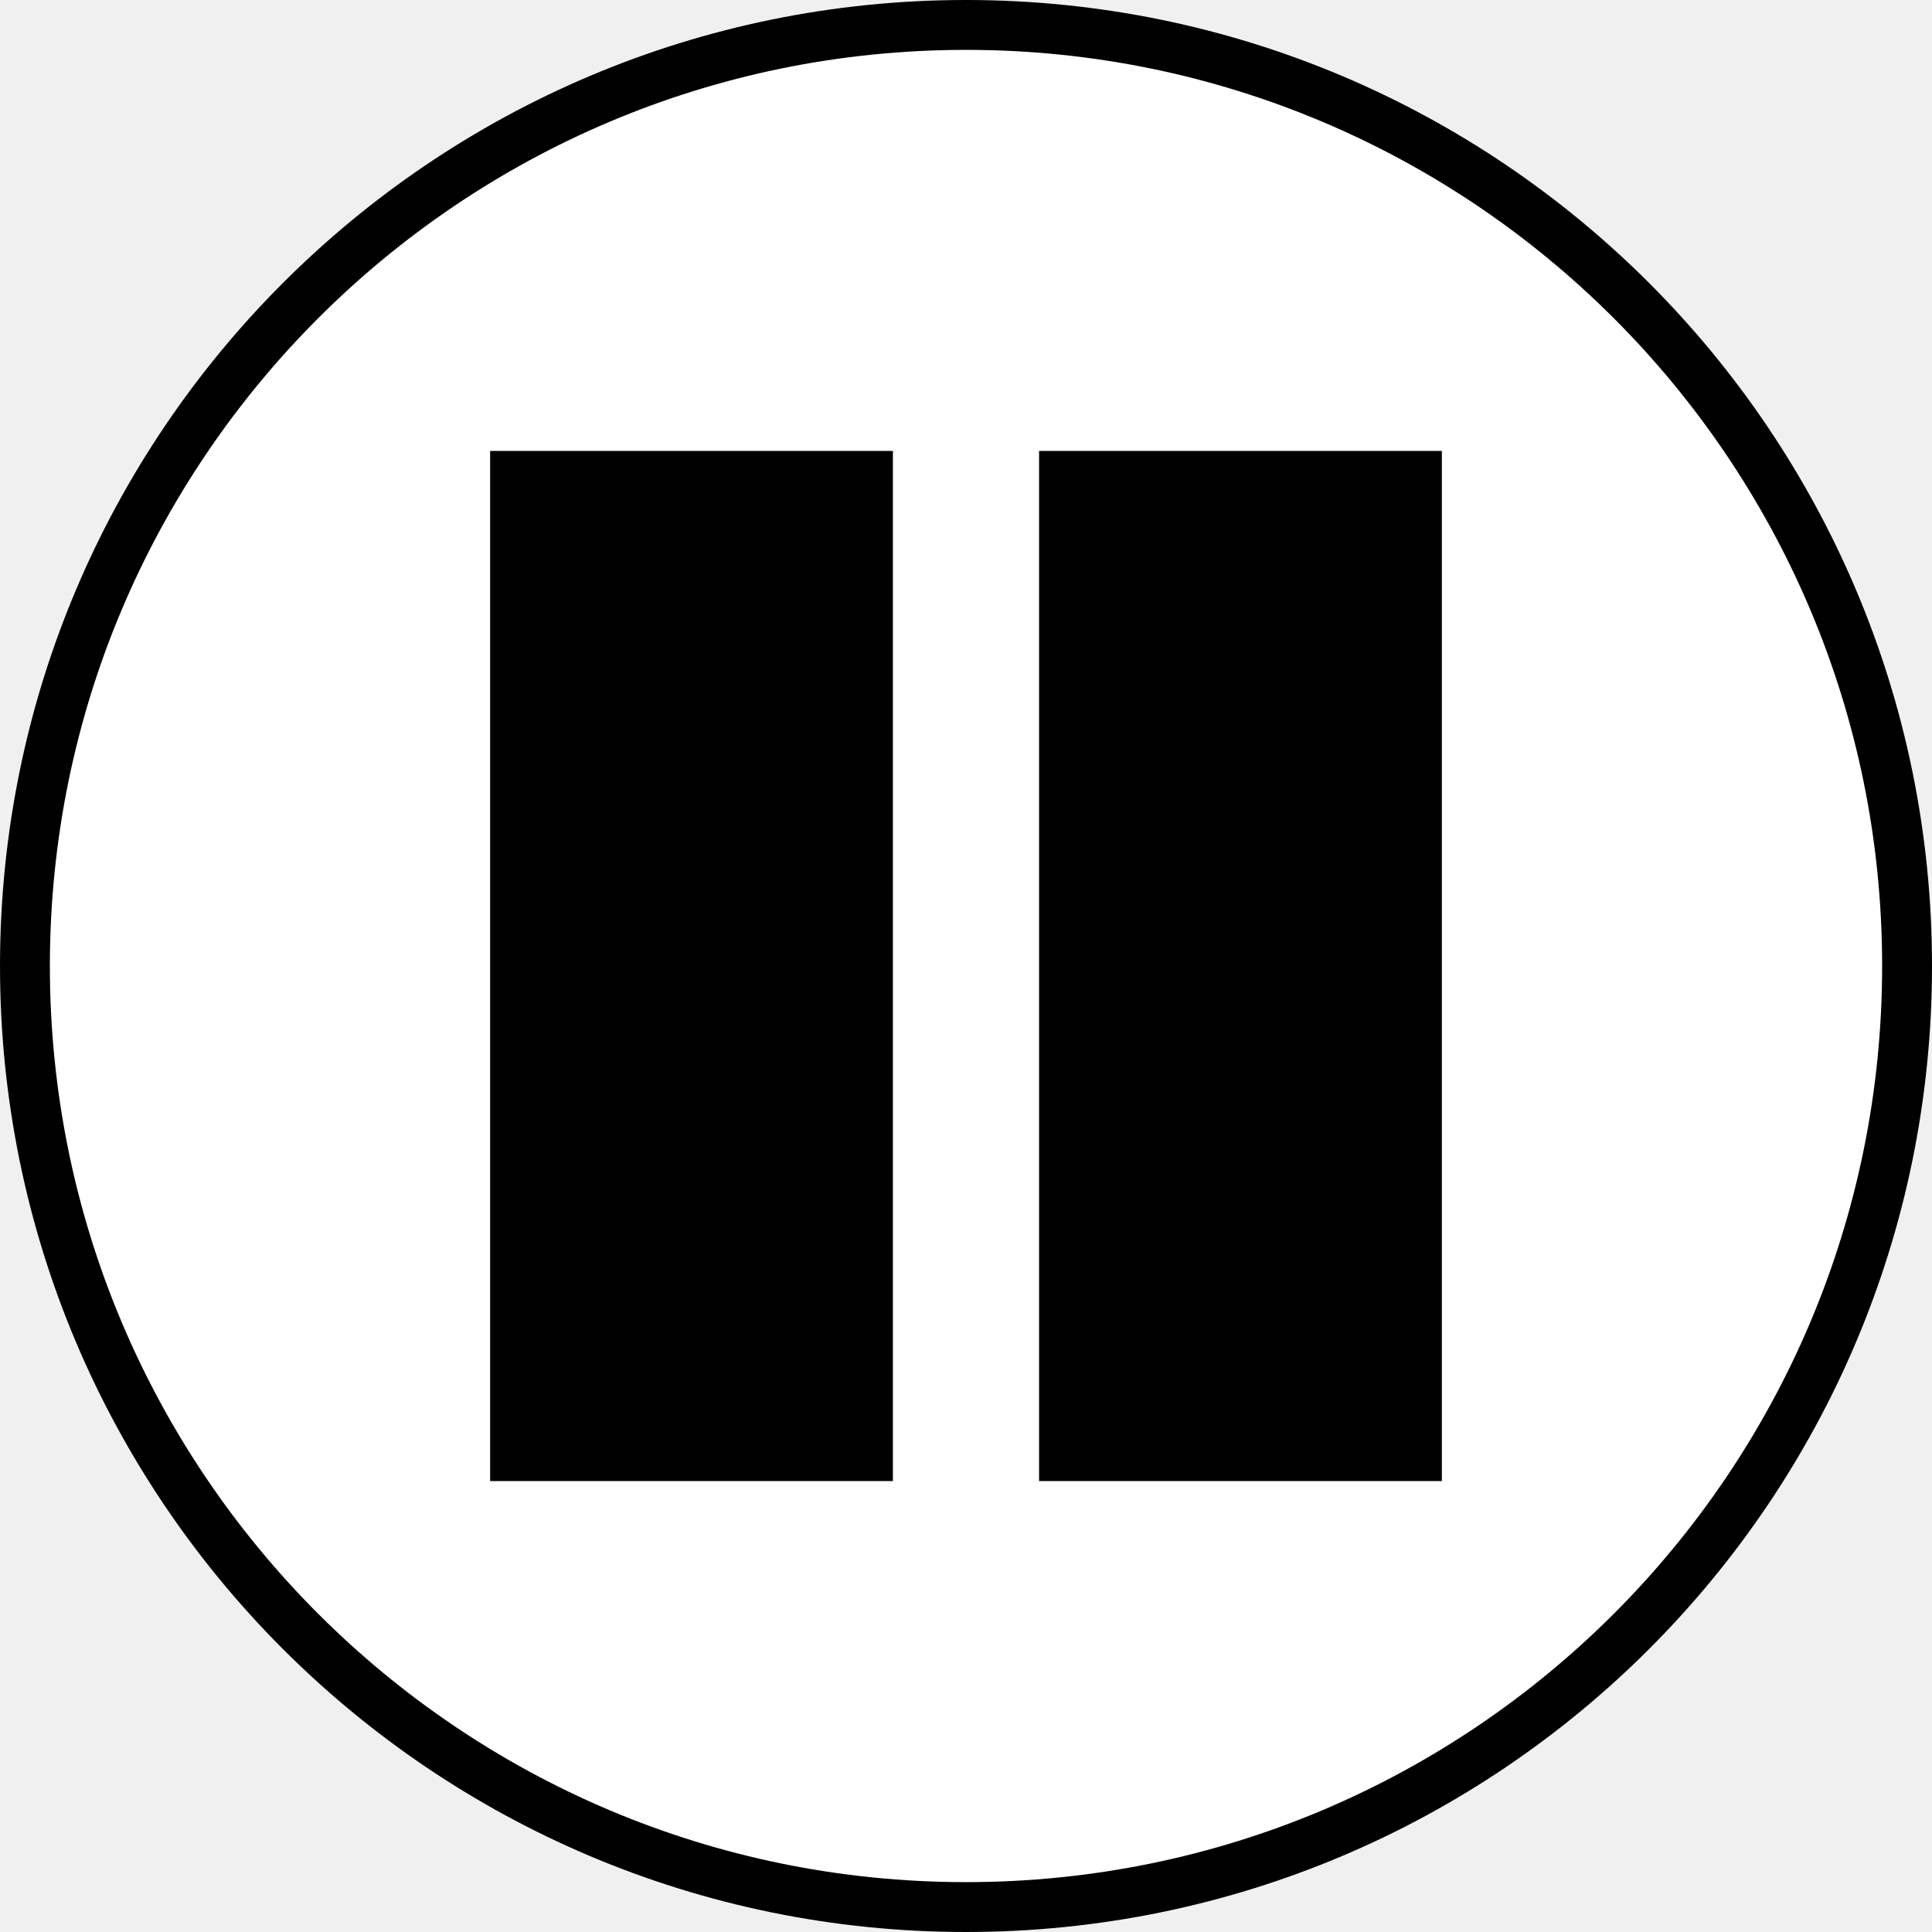
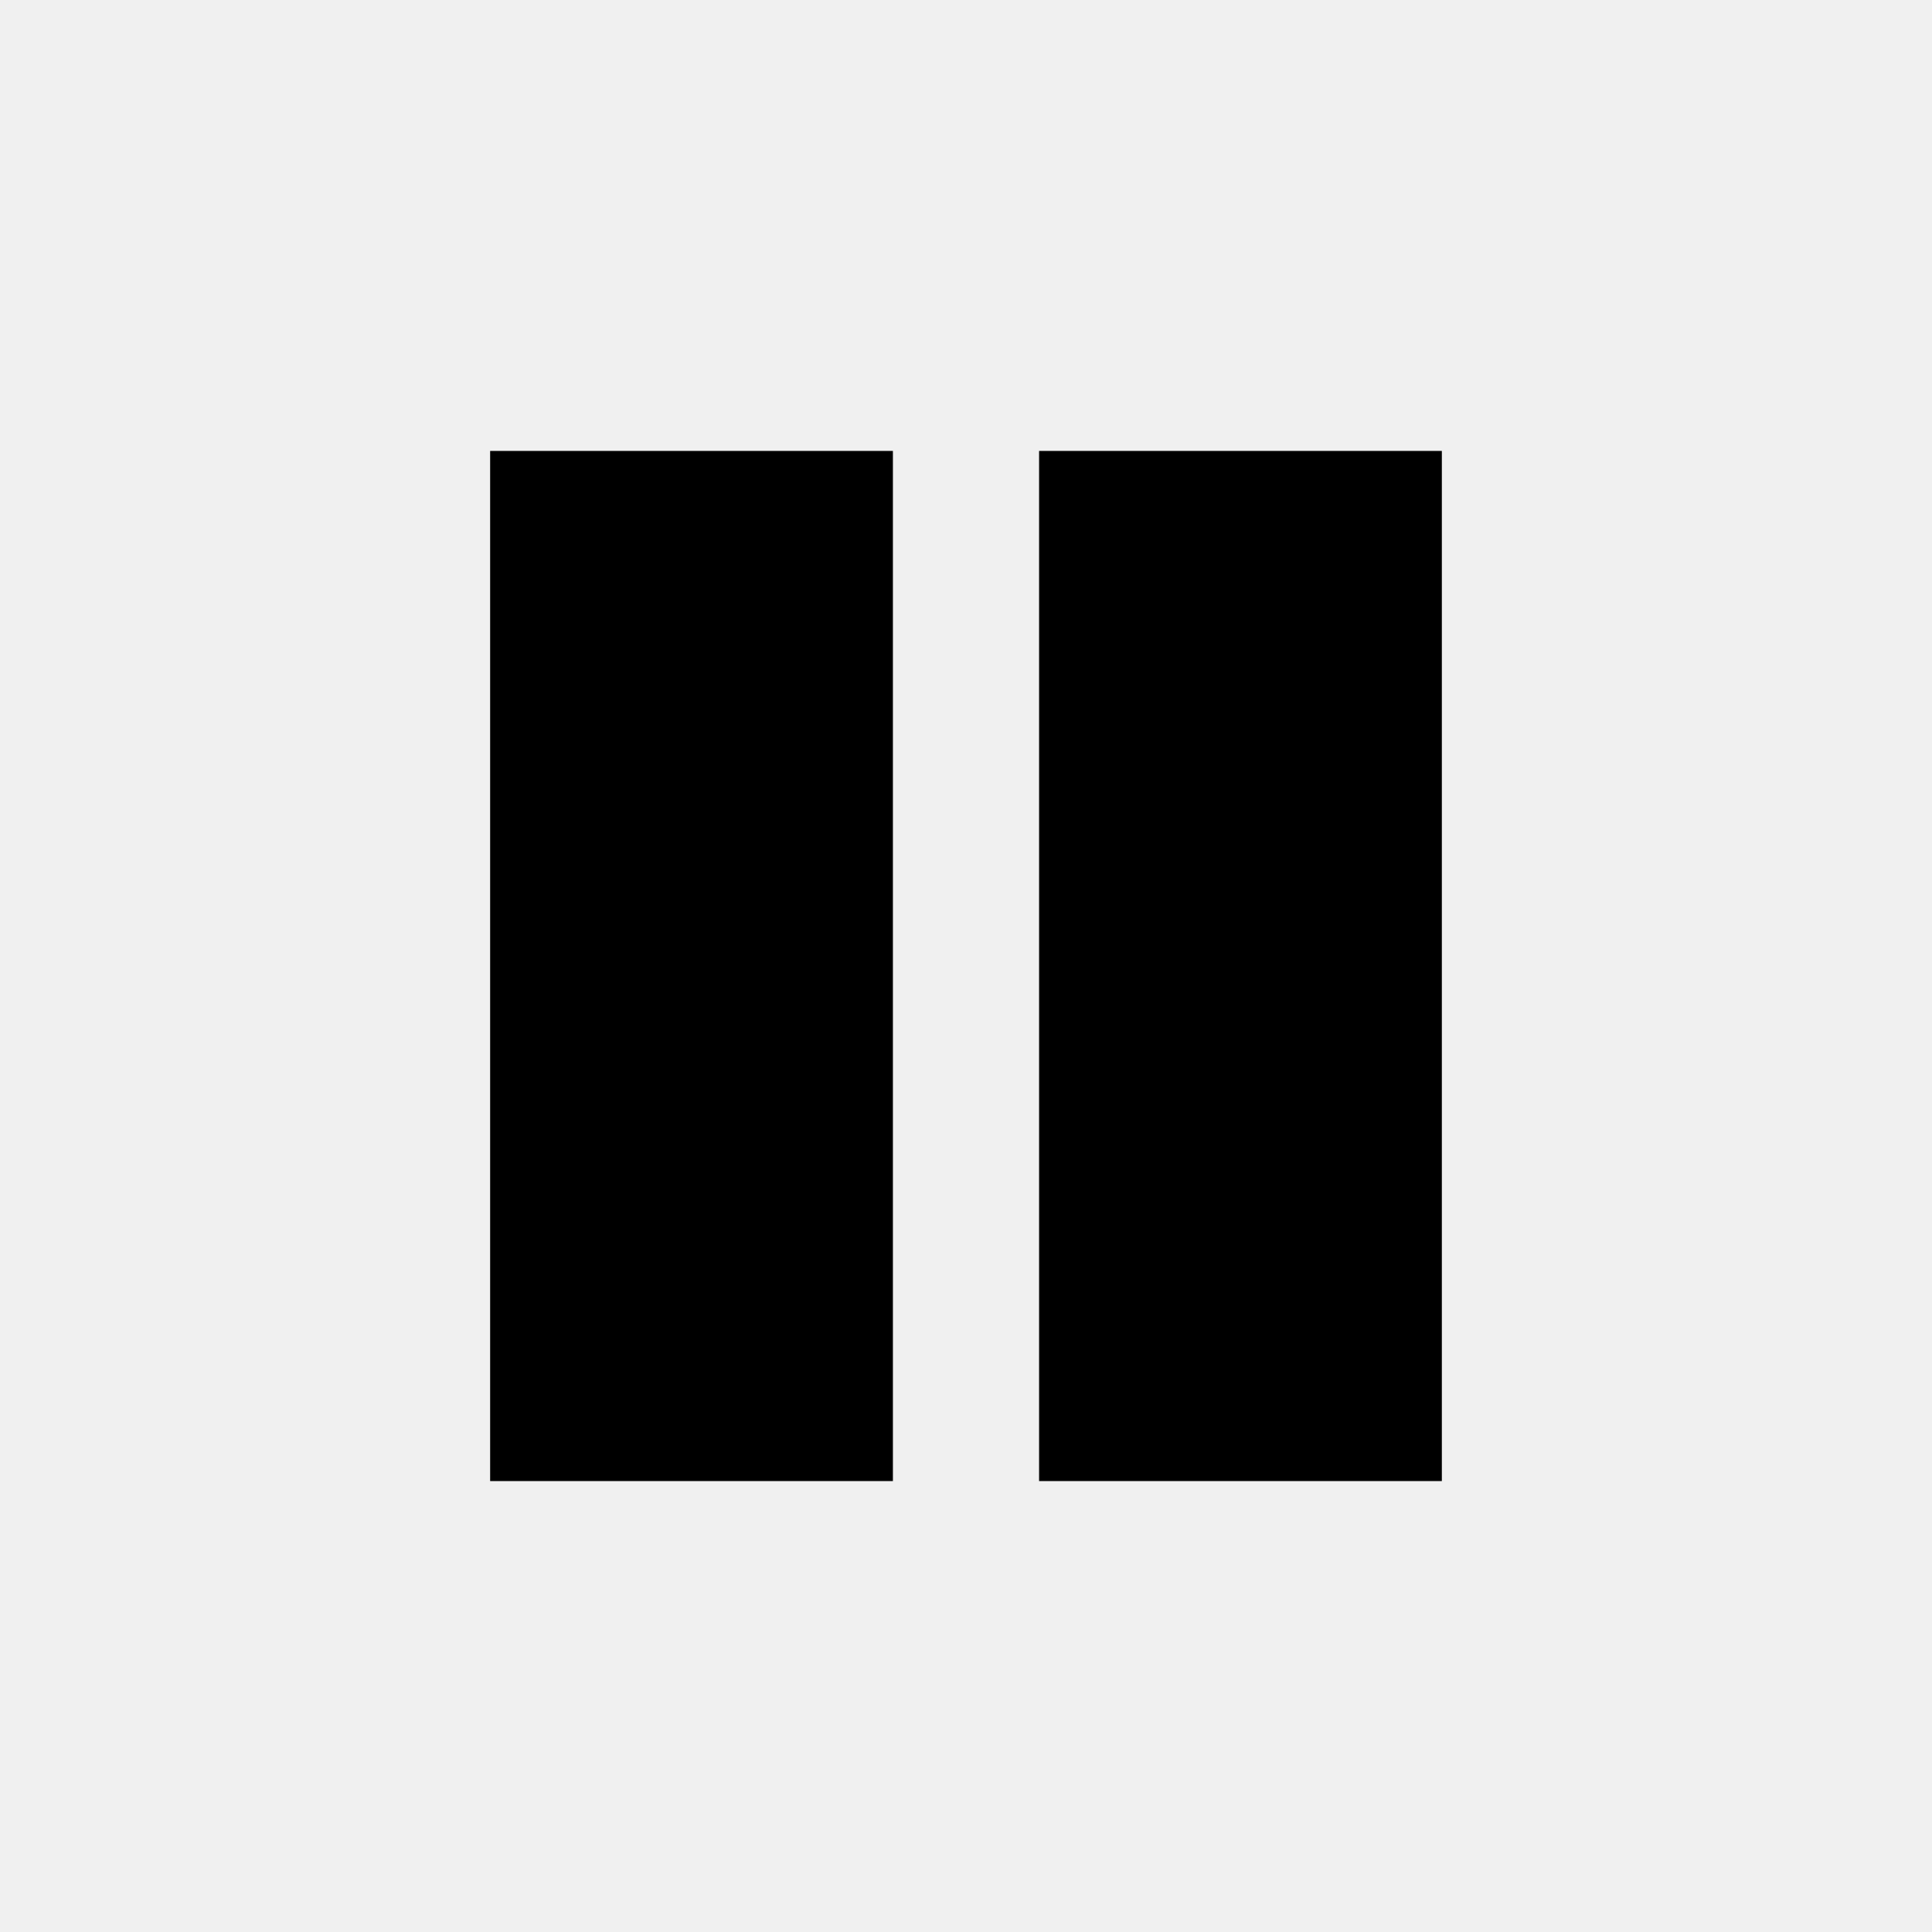
<svg xmlns="http://www.w3.org/2000/svg" width="130.365mm" height="130.365mm" viewBox="0 0 130.365 130.365" version="1.1" id="svg8">
  <defs id="defs2" />
  <g id="layer1" transform="translate(-16.83834,-83.3175)">
-     <circle style="fill:#ffffff;fill-opacity:1;stroke:#000000;stroke-width:3.365;stroke-miterlimit:4;stroke-dasharray:none;stroke-opacity:1" id="path4528" cx="-82.021" cy="148.5" r="63.5" transform="scale(-1,1)" />
    <rect style="fill:#000000;fill-opacity:1;stroke:#000000;stroke-width:3.365;stroke-miterlimit:4;stroke-dasharray:none;stroke-opacity:1" id="rect4530" width="23.812" height="66.146" x="51.594" y="115.427" />
    <rect style="fill:#000000;fill-opacity:1;stroke:#000000;stroke-width:3.365;stroke-miterlimit:4;stroke-dasharray:none;stroke-opacity:1" id="rect4530-2" width="23.812" height="66.146" x="88.635" y="115.427" />
  </g>
</svg>
